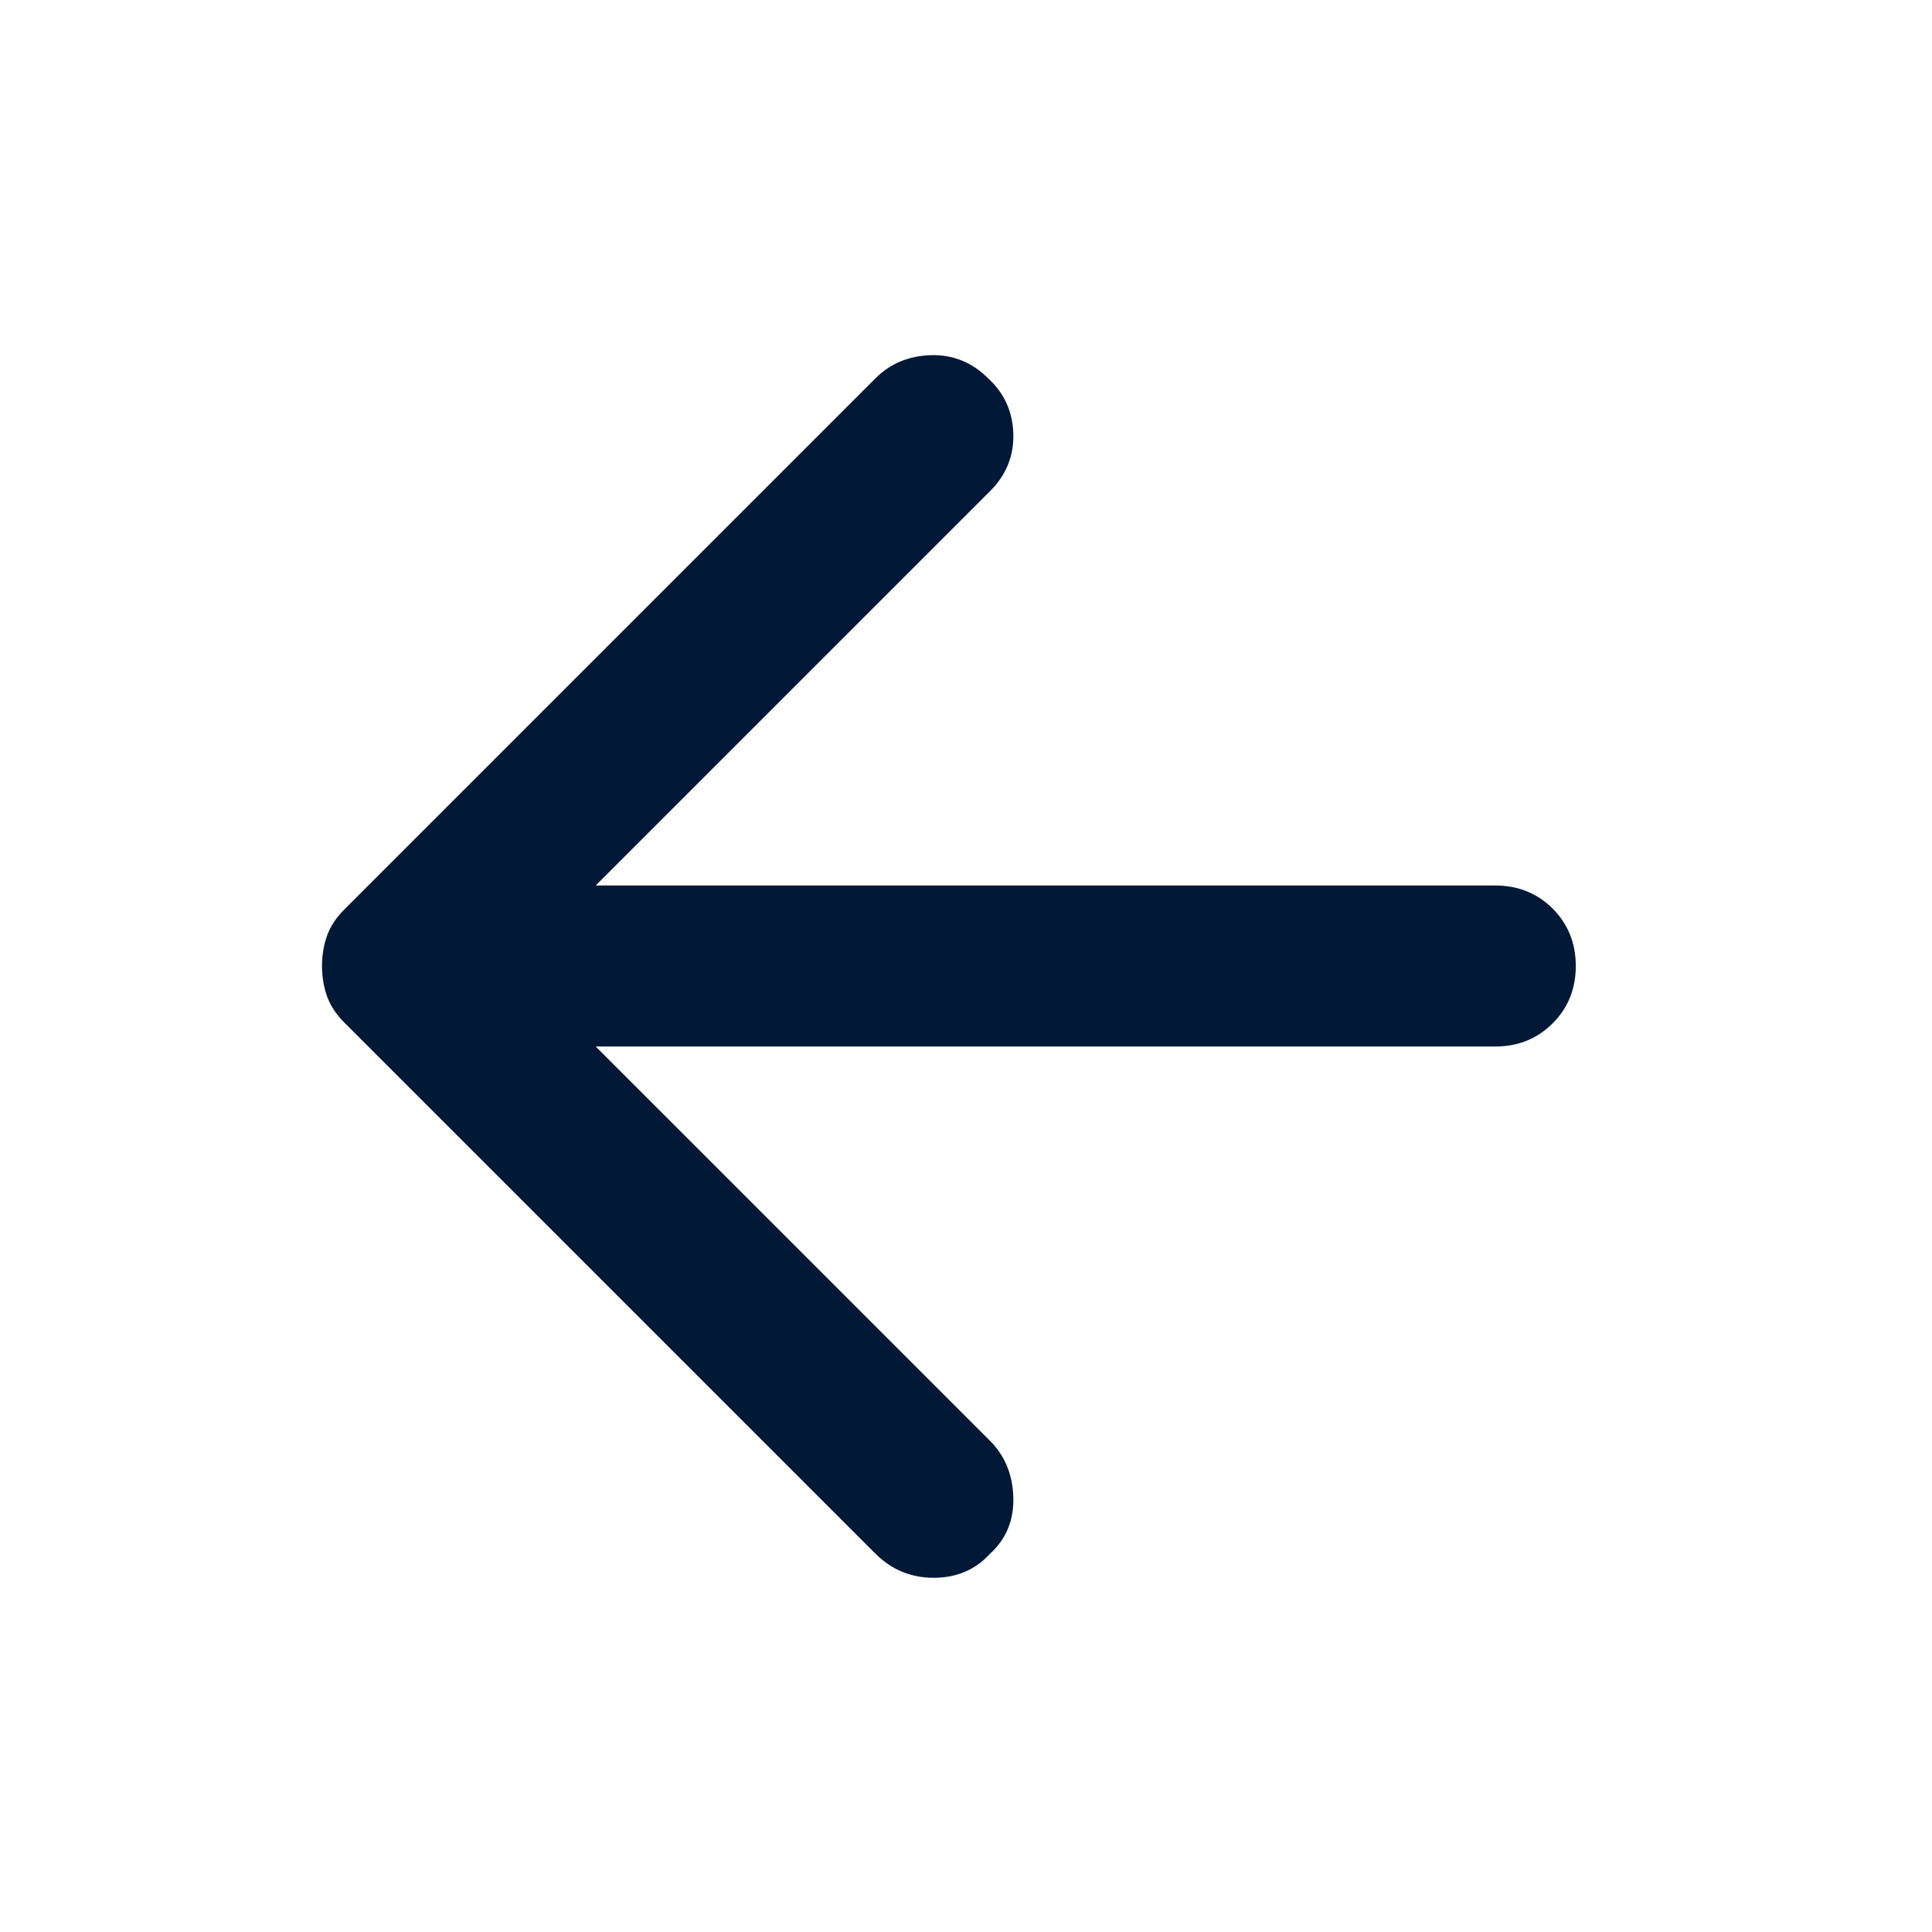
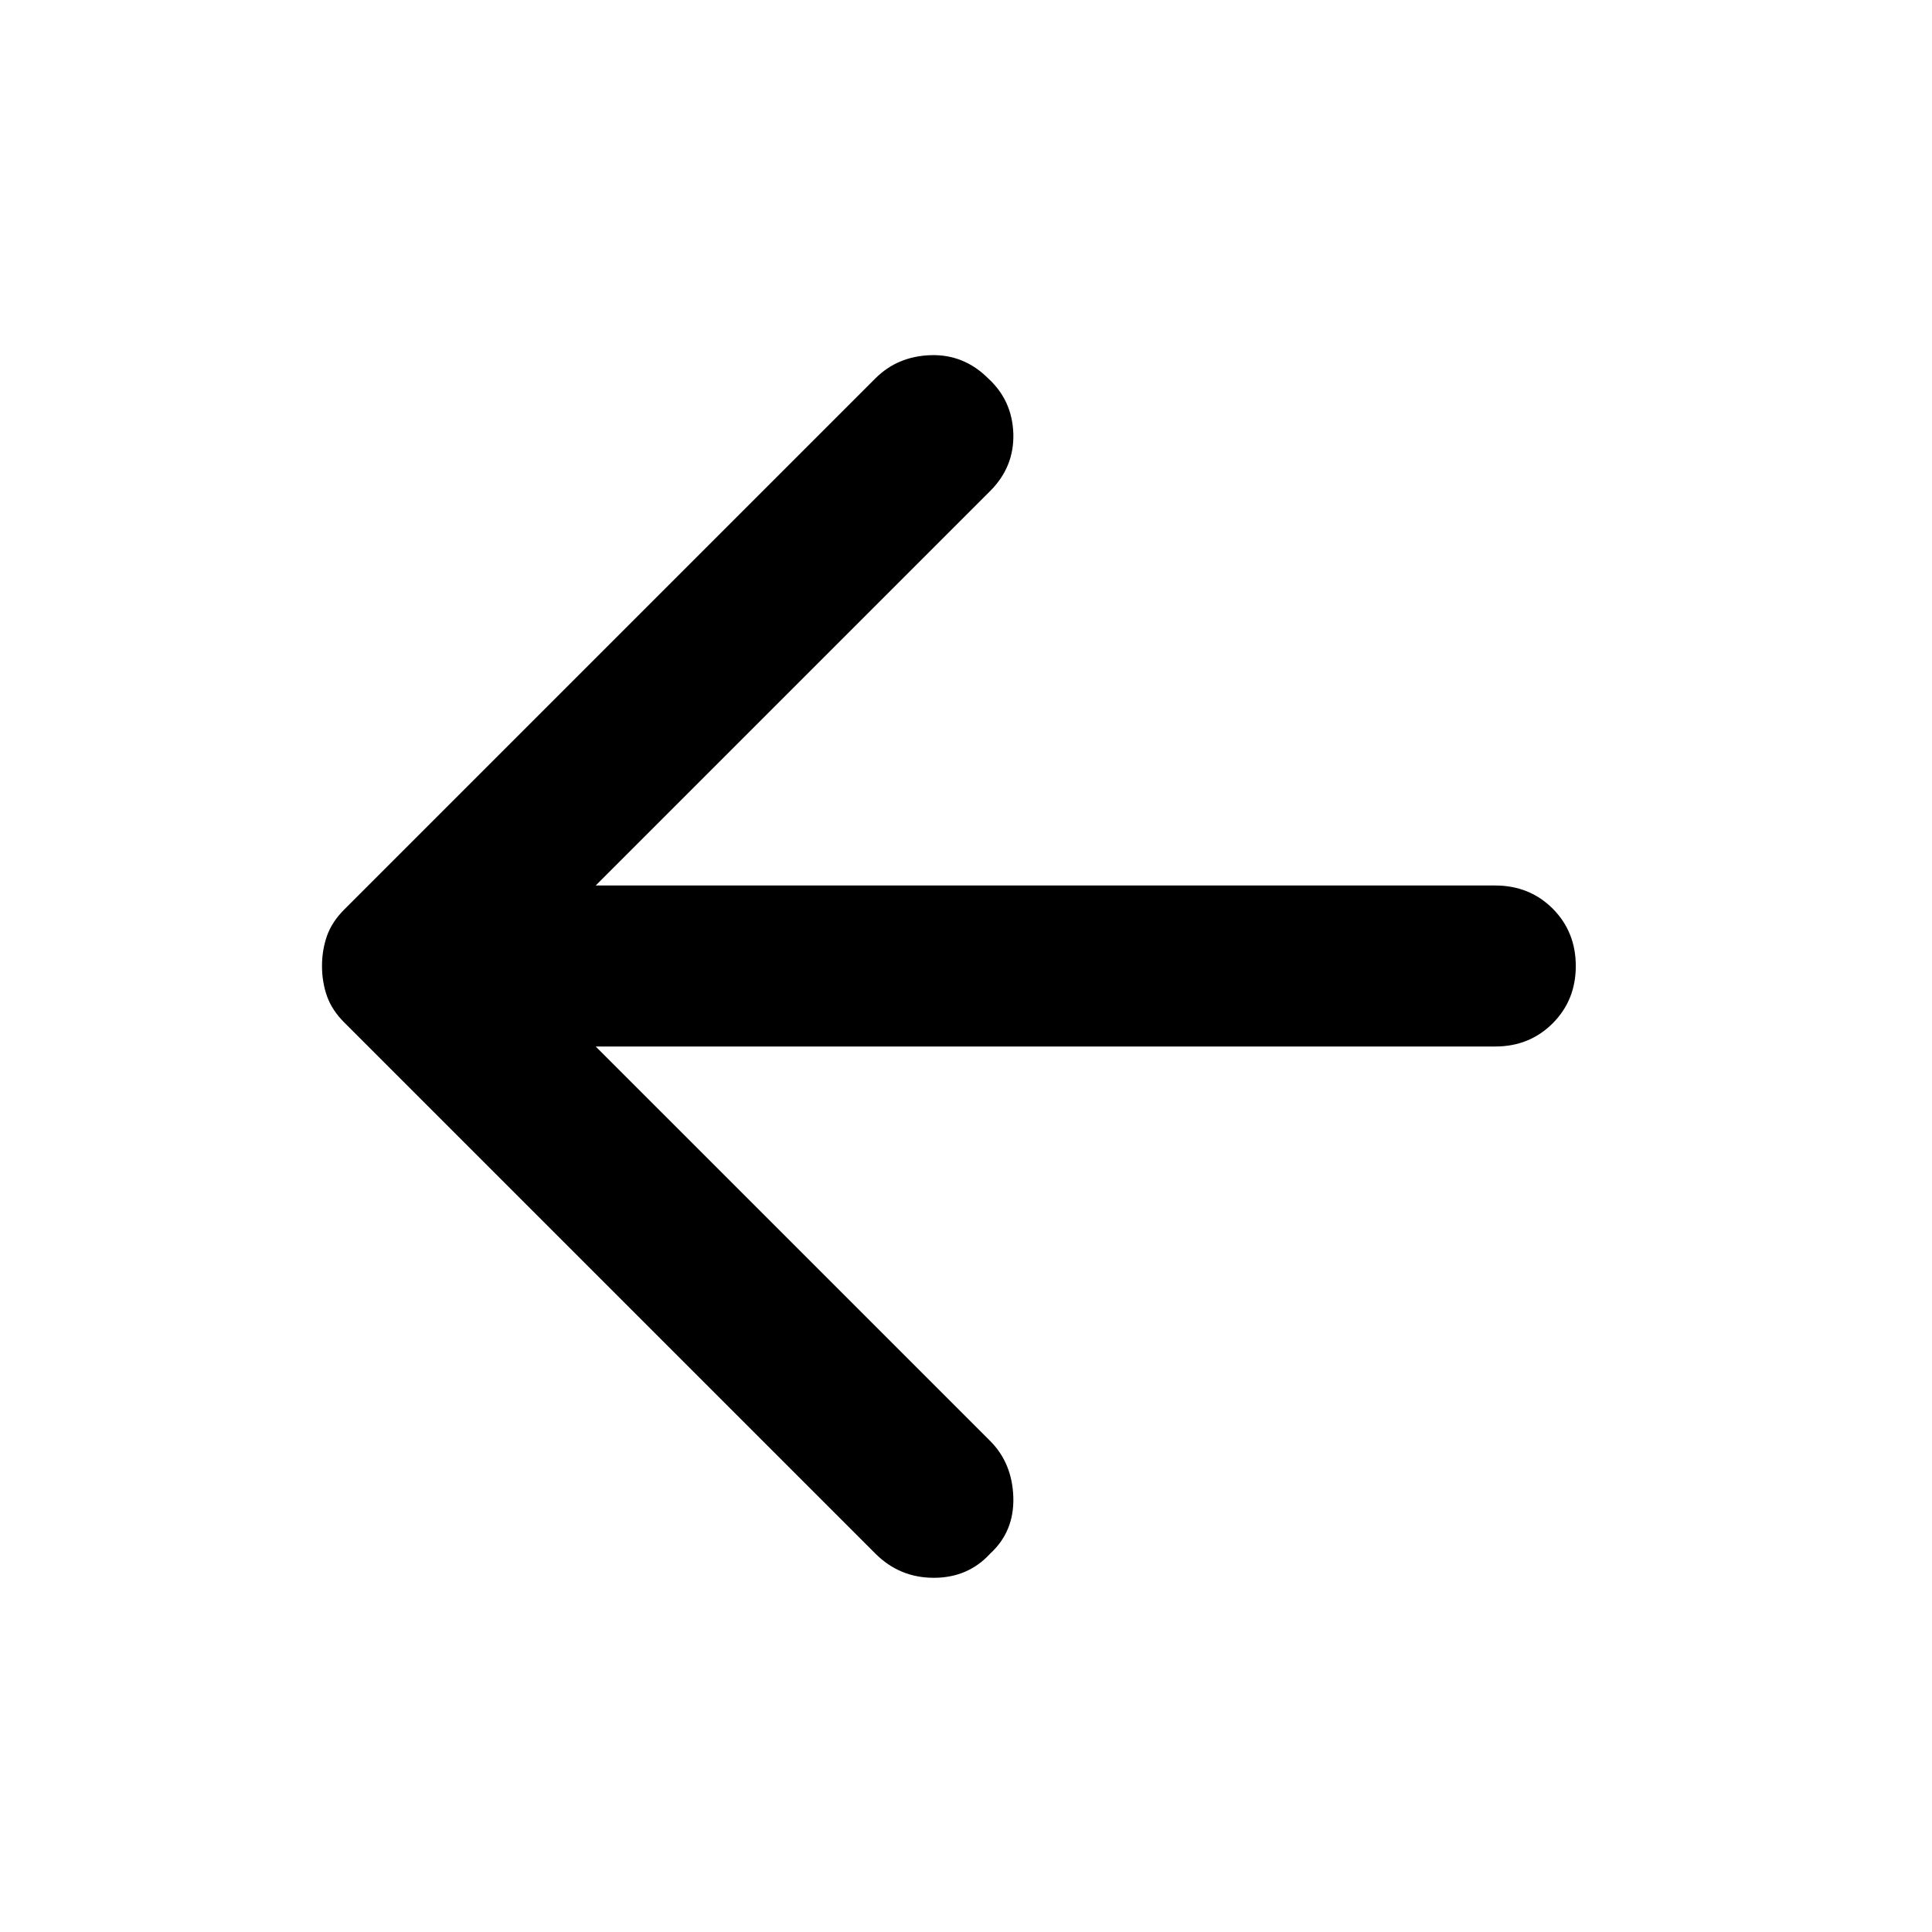
<svg xmlns="http://www.w3.org/2000/svg" width="24" height="24" viewBox="0 0 24 24" fill="none">
  <mask id="mask0_182_258" style="mask-type:alpha" maskUnits="userSpaceOnUse" x="0" y="0" width="24" height="24">
    <rect width="24" height="24" fill="#D9D9D9" />
  </mask>
  <g mask="url(#mask0_182_258)">
-     <path d="M10.875 19.3L4.275 12.7C4.175 12.6 4.104 12.492 4.062 12.375C4.021 12.258 4 12.133 4 12C4 11.867 4.021 11.742 4.062 11.625C4.104 11.508 4.175 11.4 4.275 11.3L10.875 4.7C11.058 4.517 11.287 4.421 11.562 4.412C11.837 4.404 12.075 4.5 12.275 4.7C12.475 4.883 12.579 5.112 12.588 5.387C12.596 5.662 12.5 5.9 12.3 6.1L7.4 11H18.575C18.858 11 19.096 11.096 19.288 11.287C19.479 11.479 19.575 11.717 19.575 12C19.575 12.283 19.479 12.521 19.288 12.712C19.096 12.904 18.858 13 18.575 13H7.4L12.3 17.9C12.483 18.083 12.579 18.317 12.588 18.6C12.596 18.883 12.5 19.117 12.3 19.3C12.117 19.5 11.883 19.6 11.6 19.6C11.317 19.6 11.075 19.5 10.875 19.3Z" fill="#011937" />
+     <path d="M10.875 19.3L4.275 12.7C4.175 12.6 4.104 12.492 4.062 12.375C4.021 12.258 4 12.133 4 12C4 11.867 4.021 11.742 4.062 11.625C4.104 11.508 4.175 11.4 4.275 11.3L10.875 4.7C11.058 4.517 11.287 4.421 11.562 4.412C11.837 4.404 12.075 4.5 12.275 4.7C12.475 4.883 12.579 5.112 12.588 5.387C12.596 5.662 12.5 5.9 12.3 6.1L7.4 11H18.575C18.858 11 19.096 11.096 19.288 11.287C19.479 11.479 19.575 11.717 19.575 12C19.575 12.283 19.479 12.521 19.288 12.712C19.096 12.904 18.858 13 18.575 13H7.4L12.3 17.9C12.483 18.083 12.579 18.317 12.588 18.6C12.596 18.883 12.5 19.117 12.3 19.3C12.117 19.5 11.883 19.6 11.6 19.6C11.317 19.6 11.075 19.5 10.875 19.3Z" fill="black" />
  </g>
</svg>
